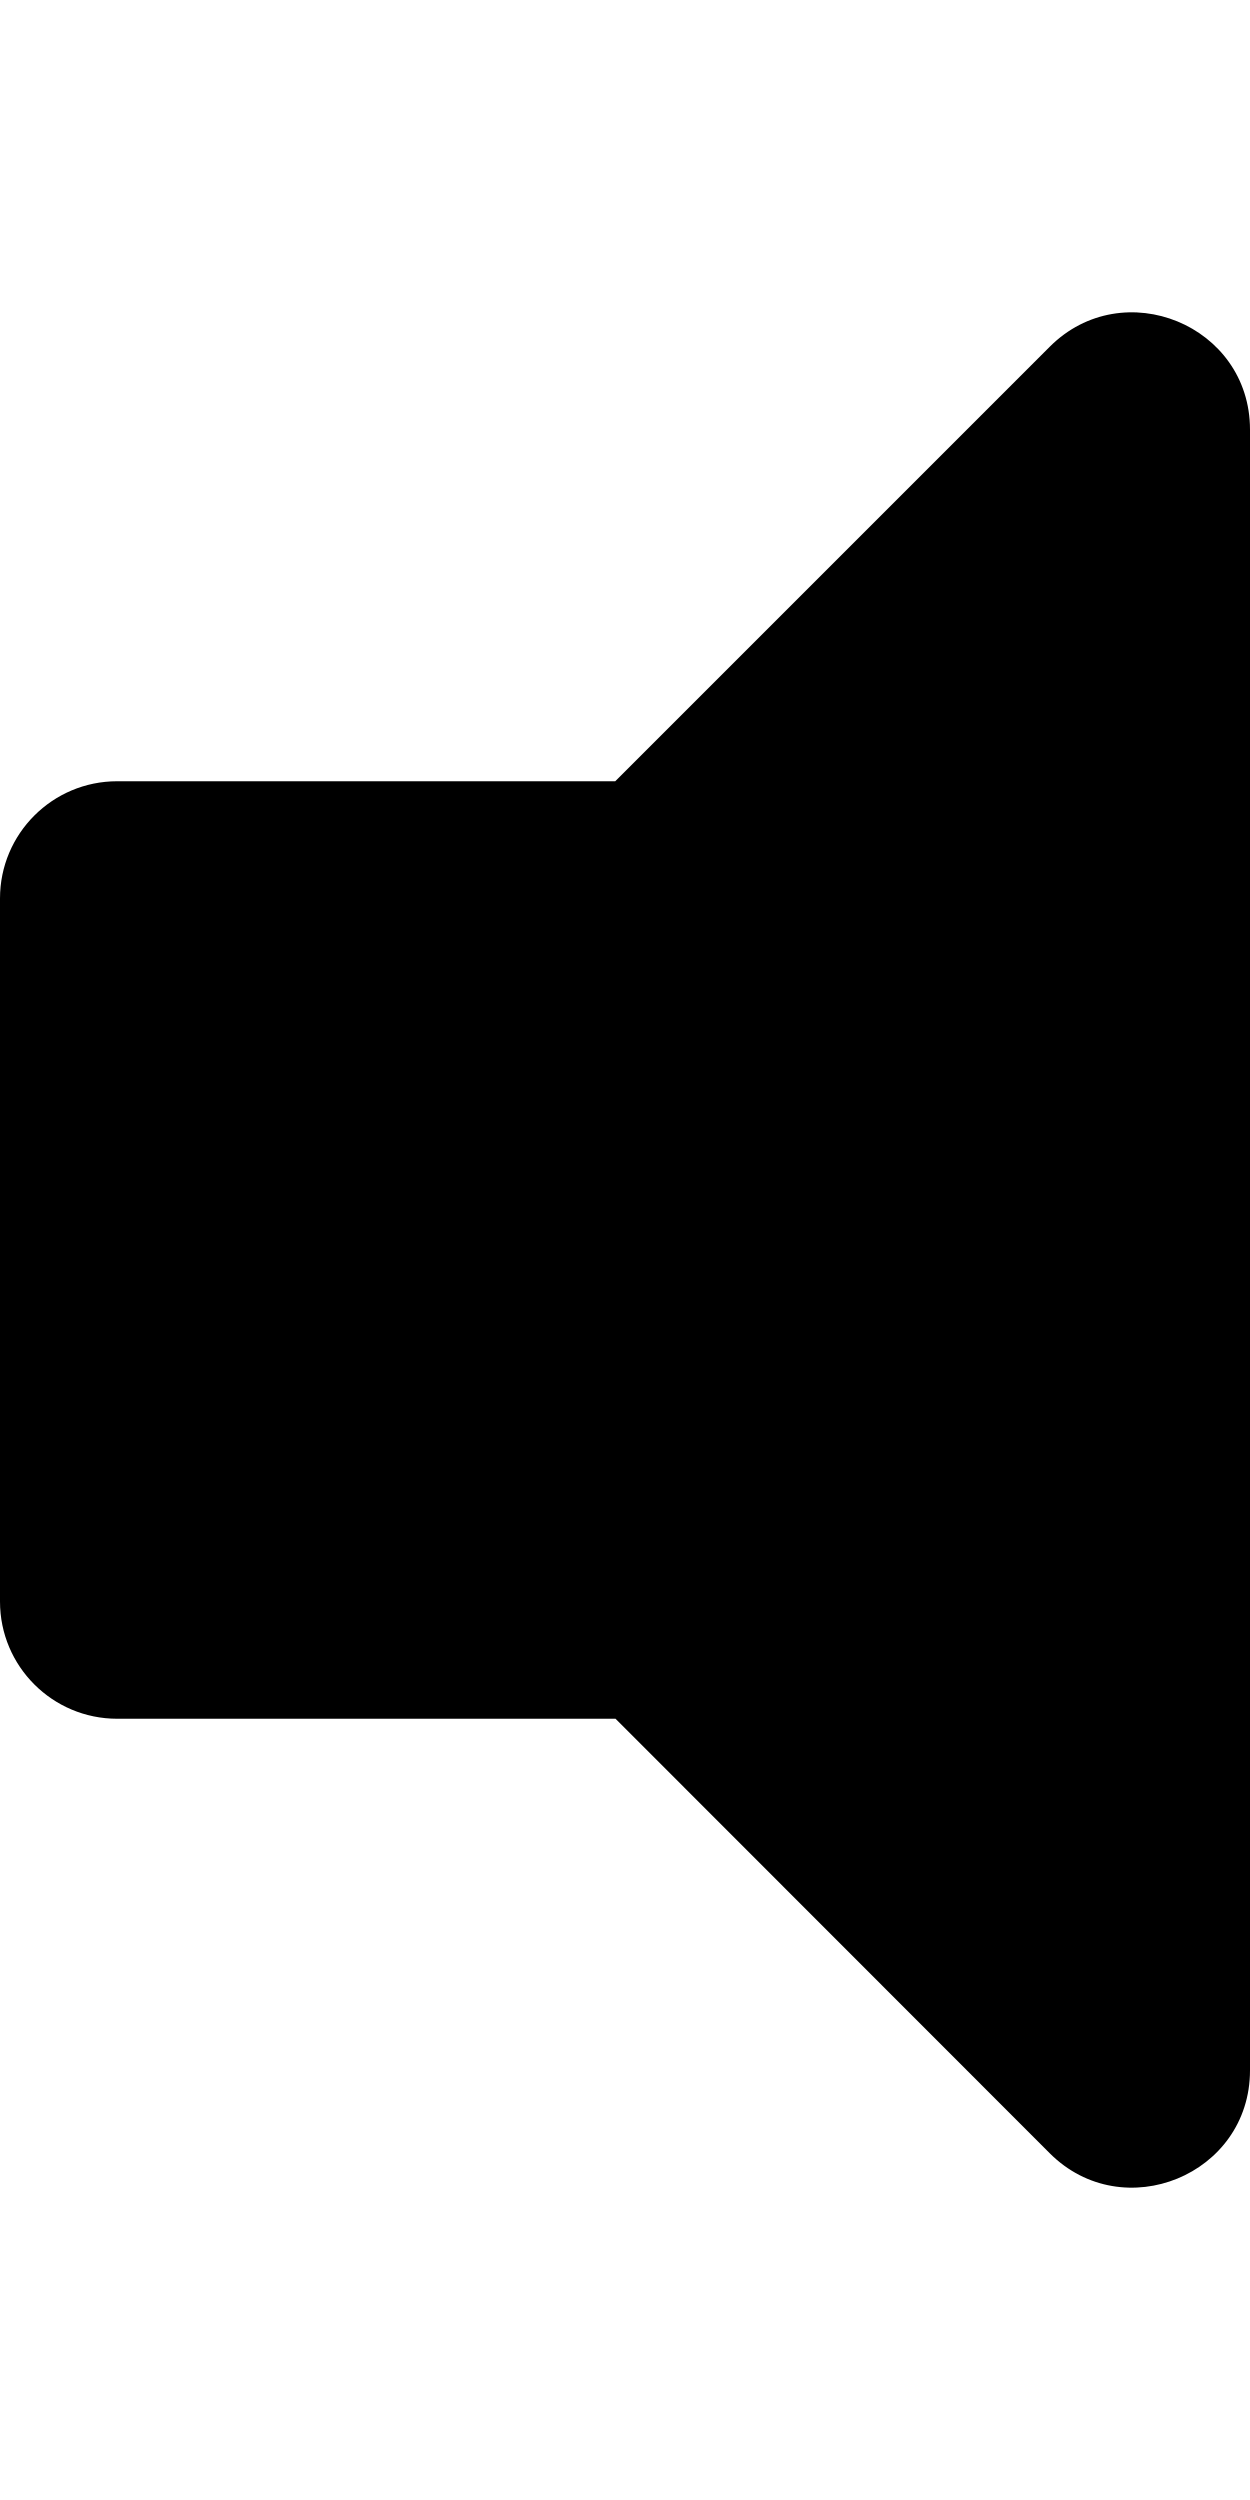
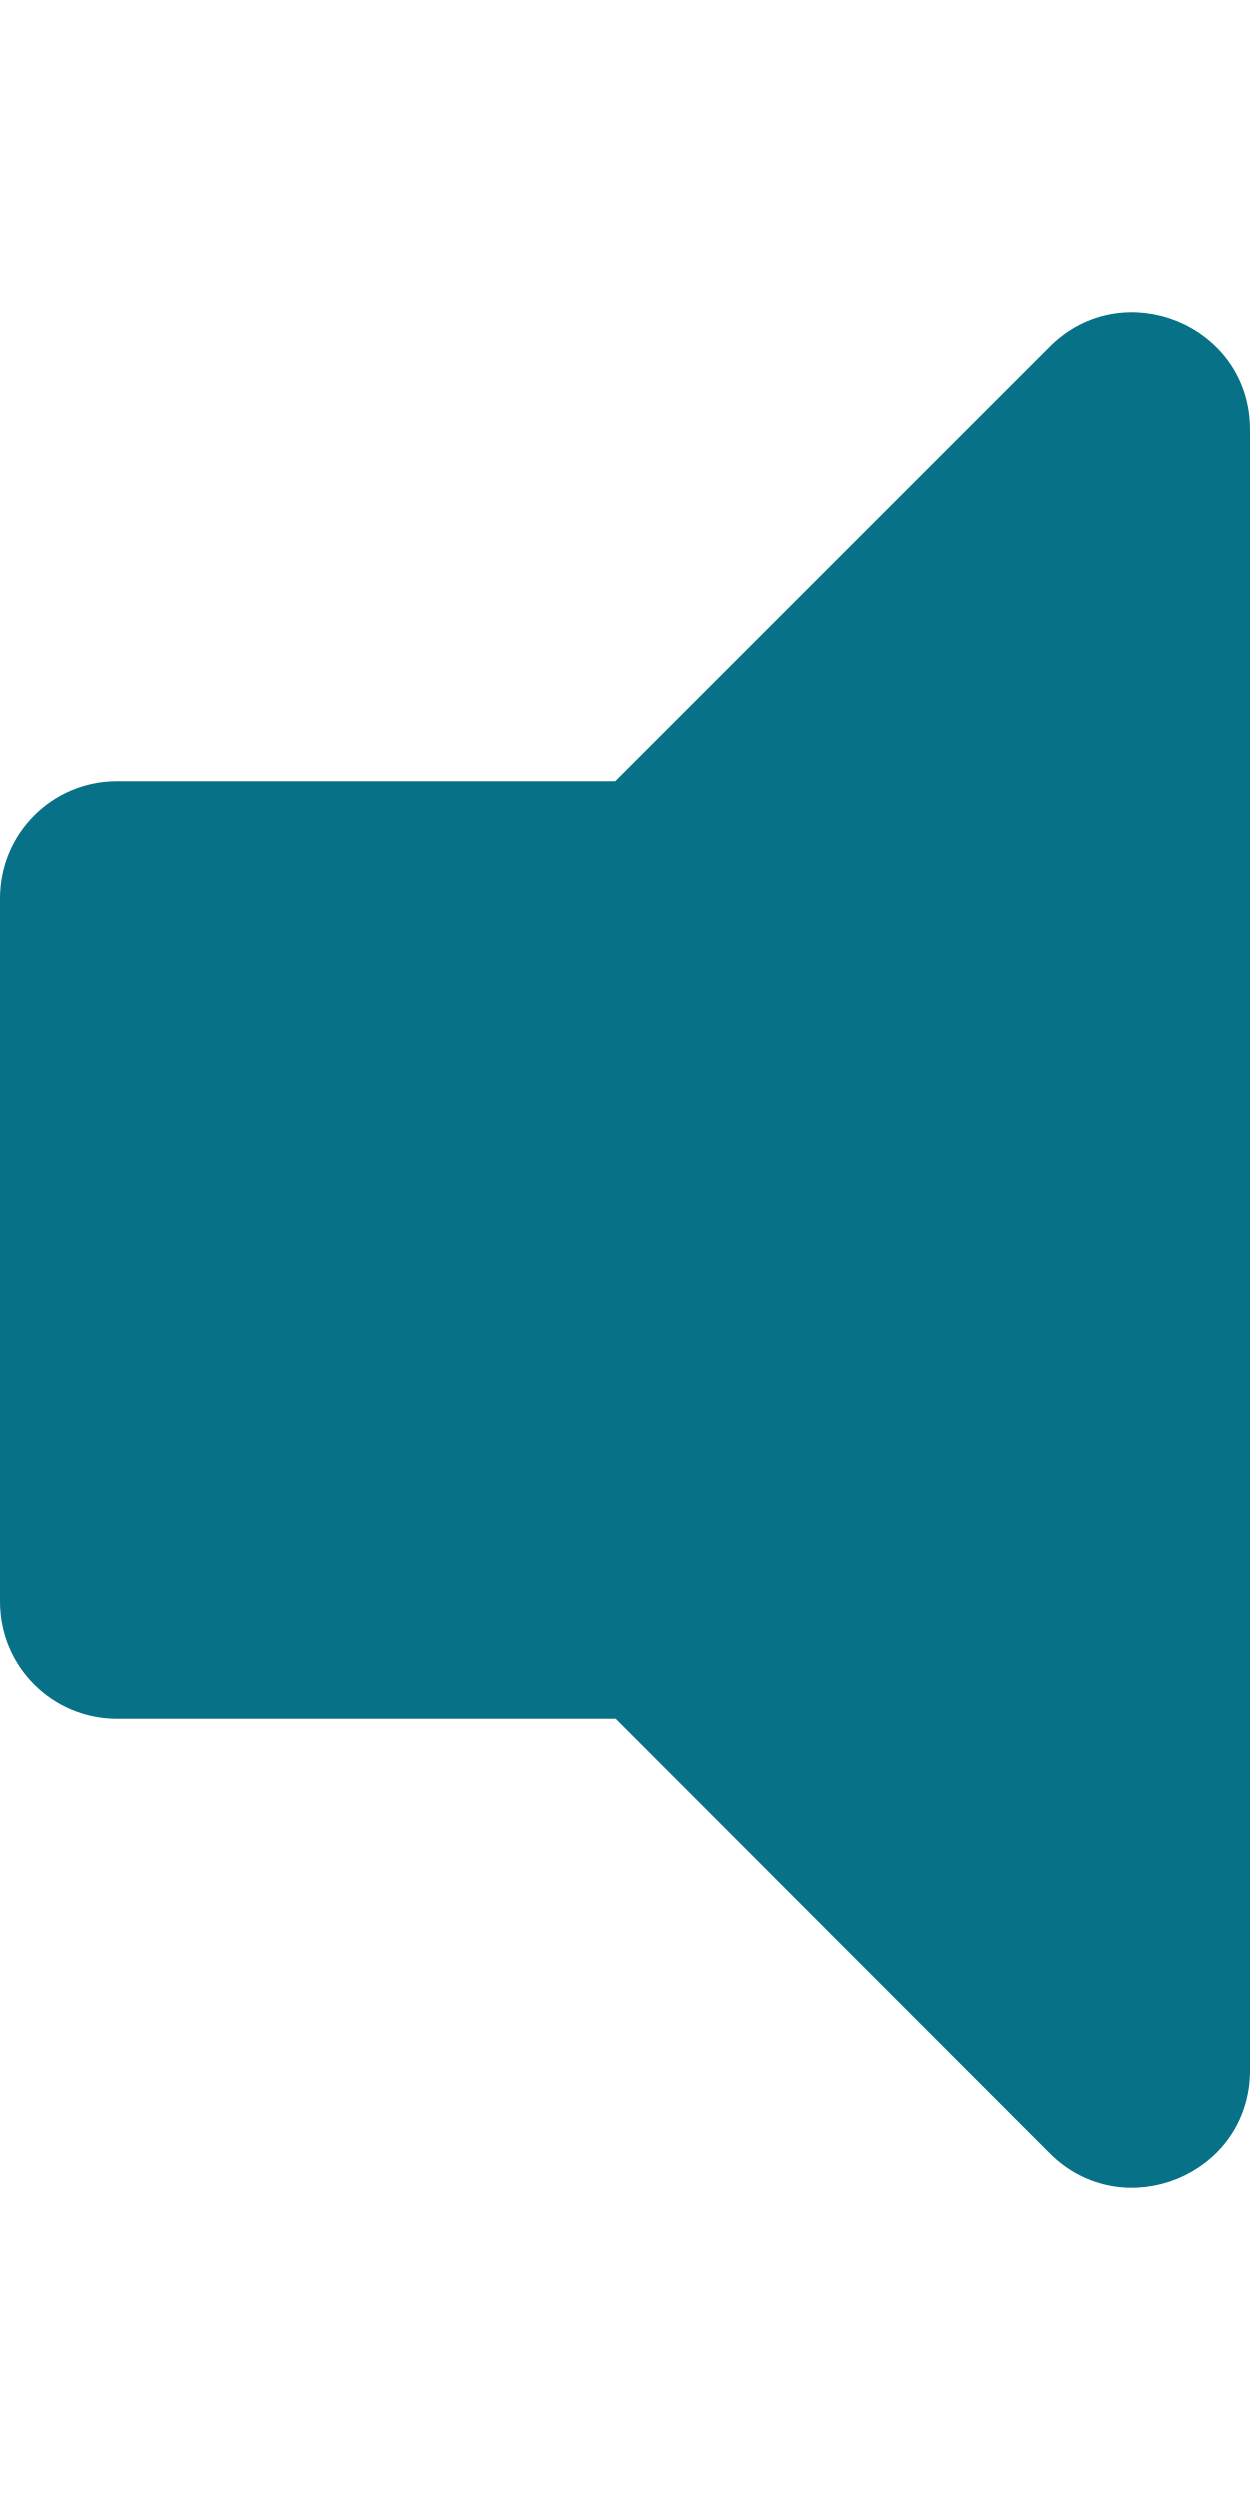
- <svg xmlns="http://www.w3.org/2000/svg" aria-hidden="true" focusable="false" data-prefix="fas" data-icon="volume-off" class="svg-inline--fa fa-volume-off fa-w-8" role="img" viewBox="0 0 256 512">
-   <path fill="currentColor" d="M215 71l-89 89H24a24 24 0 0 0-24 24v144a24 24 0 0 0 24 24h102.06L215 441c15 15 41 4.47 41-17V88c0-21.47-26-32-41-17z" />
+ <svg xmlns="http://www.w3.org/2000/svg" version="1.1" id="Layer_1" focusable="false" x="0px" y="0px" viewBox="0 0 256 512" style="enable-background:new 0 0 256 512;" xml:space="preserve">
+   <style type="text/css">
+ 	.st0{fill:#077187;}
+ </style>
+   <path class="st0" d="M215,71l-89,89H24c-13.3,0-24,10.7-24,24v144c0,13.3,10.7,24,24,24h102.1l88.9,89c15,15,41,4.5,41-17V88  C256,66.5,230,56,215,71z" />
</svg>
